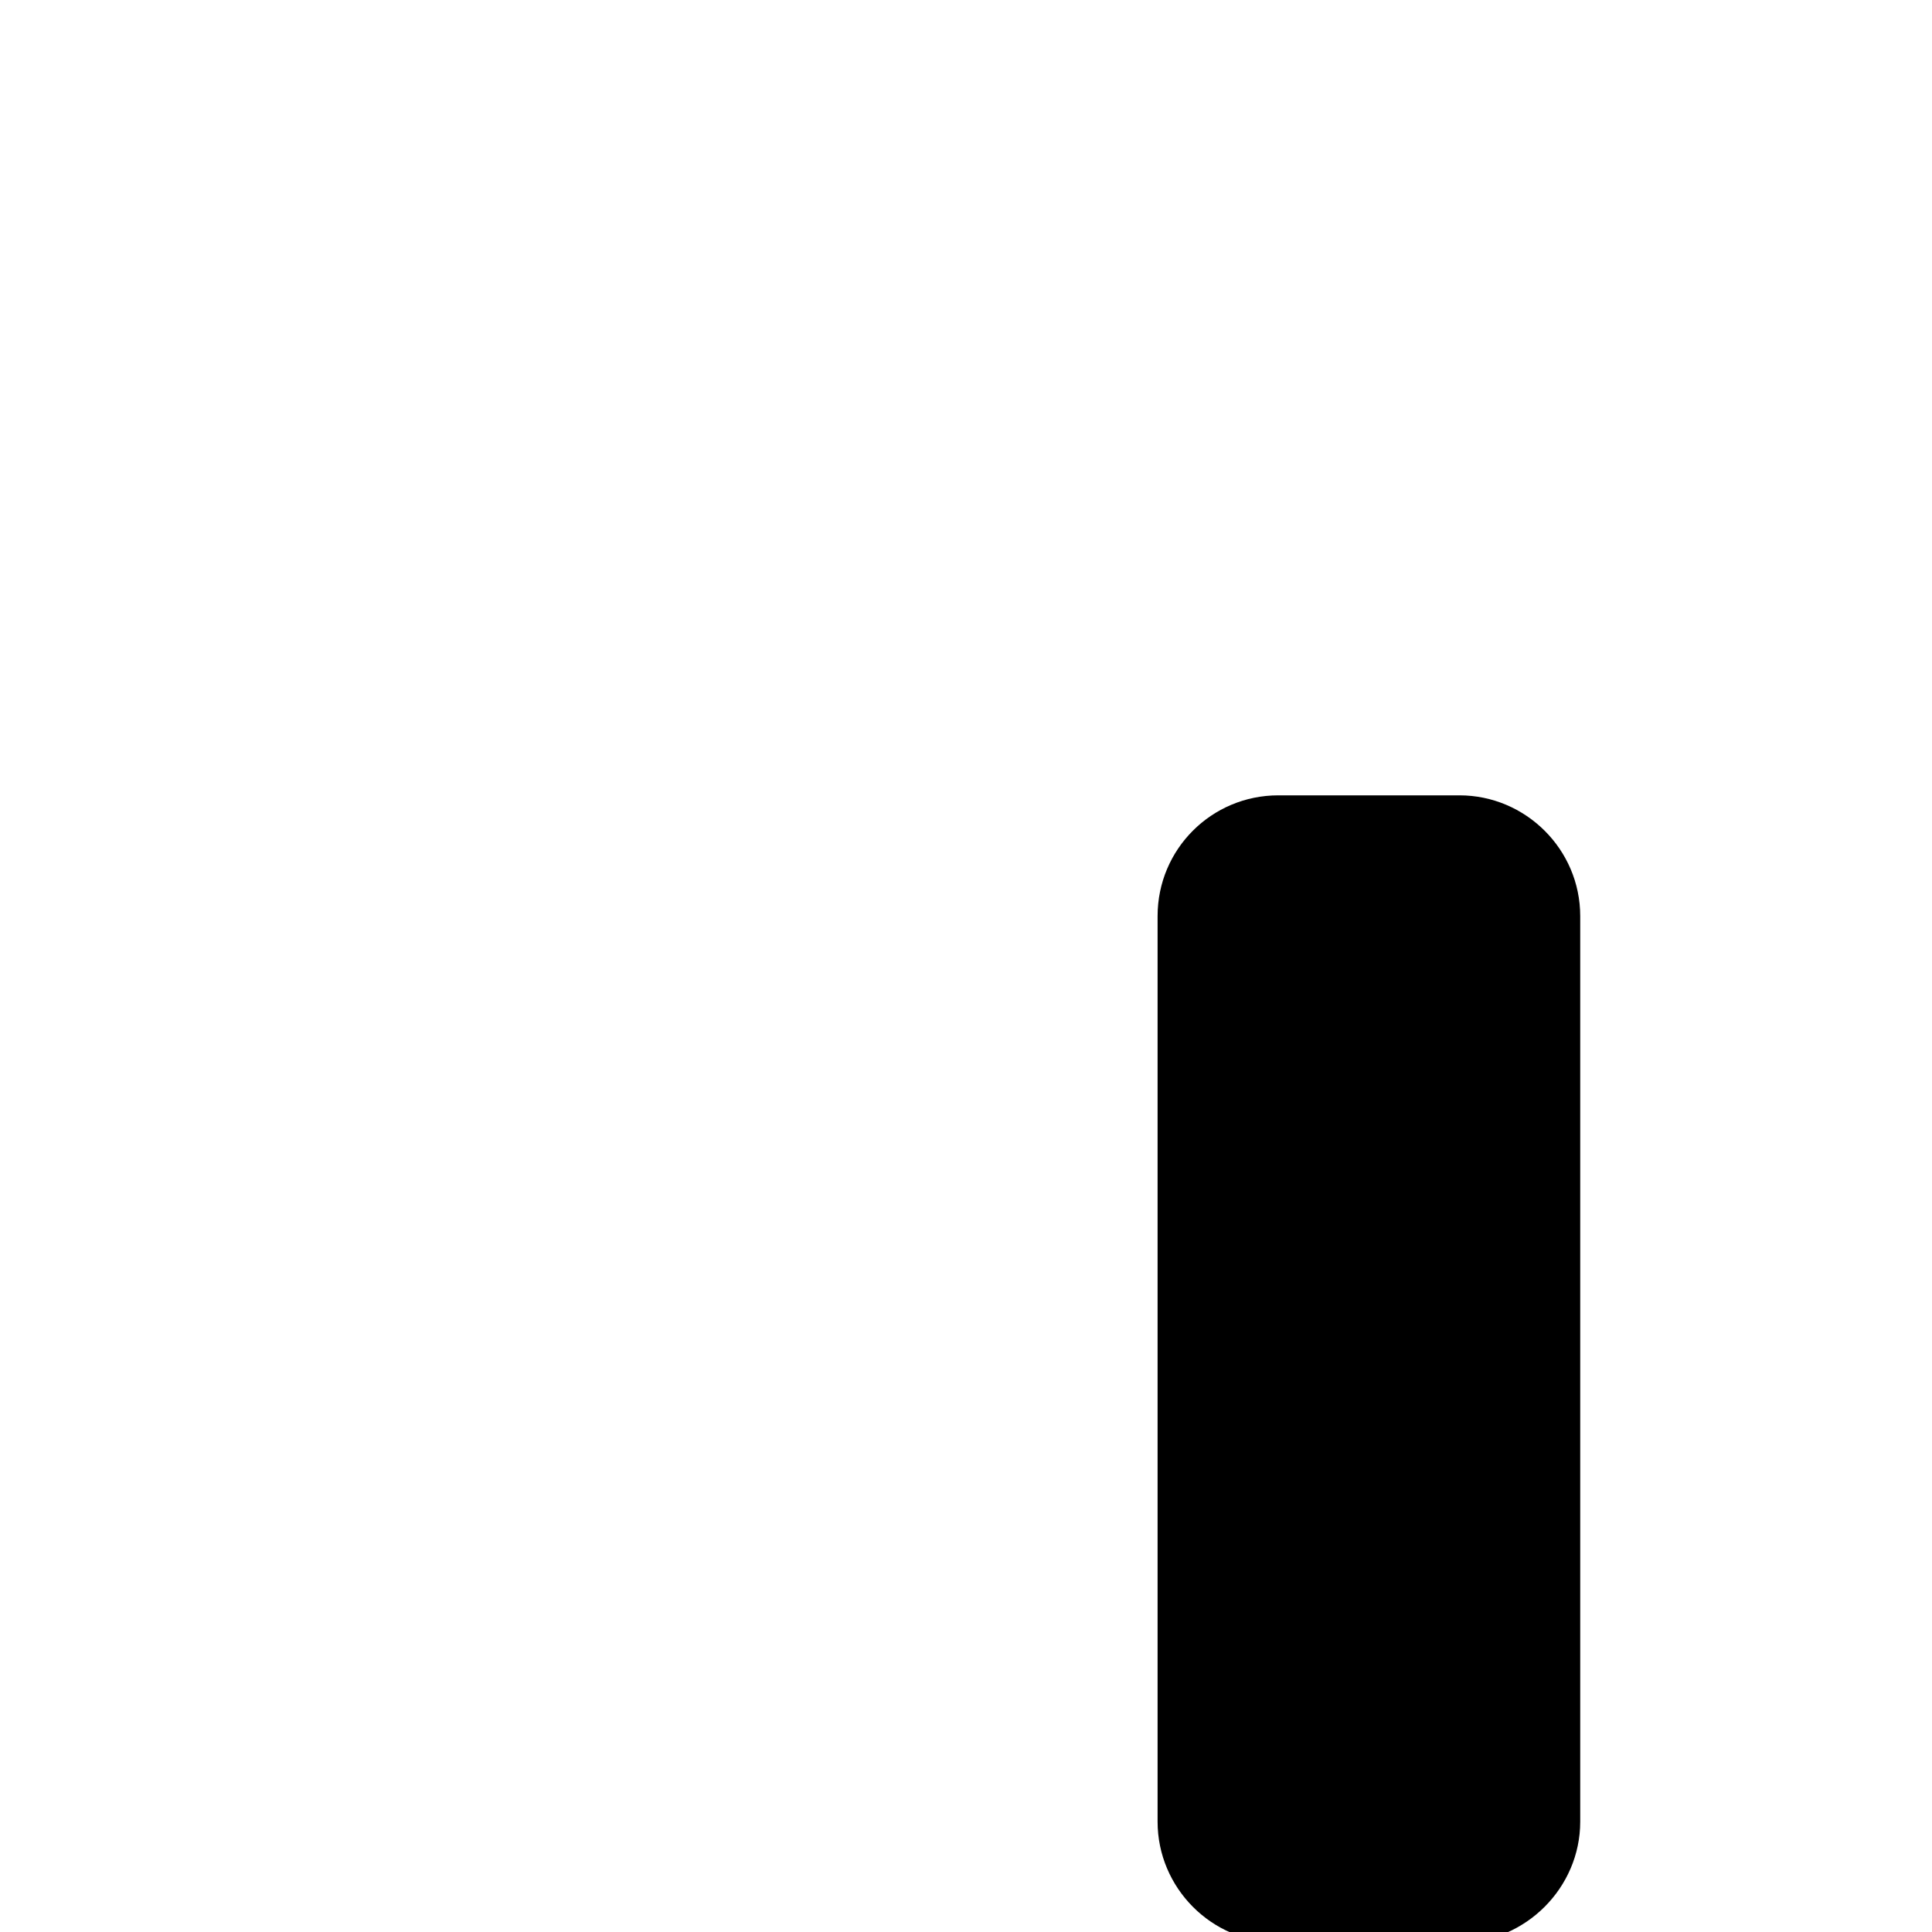
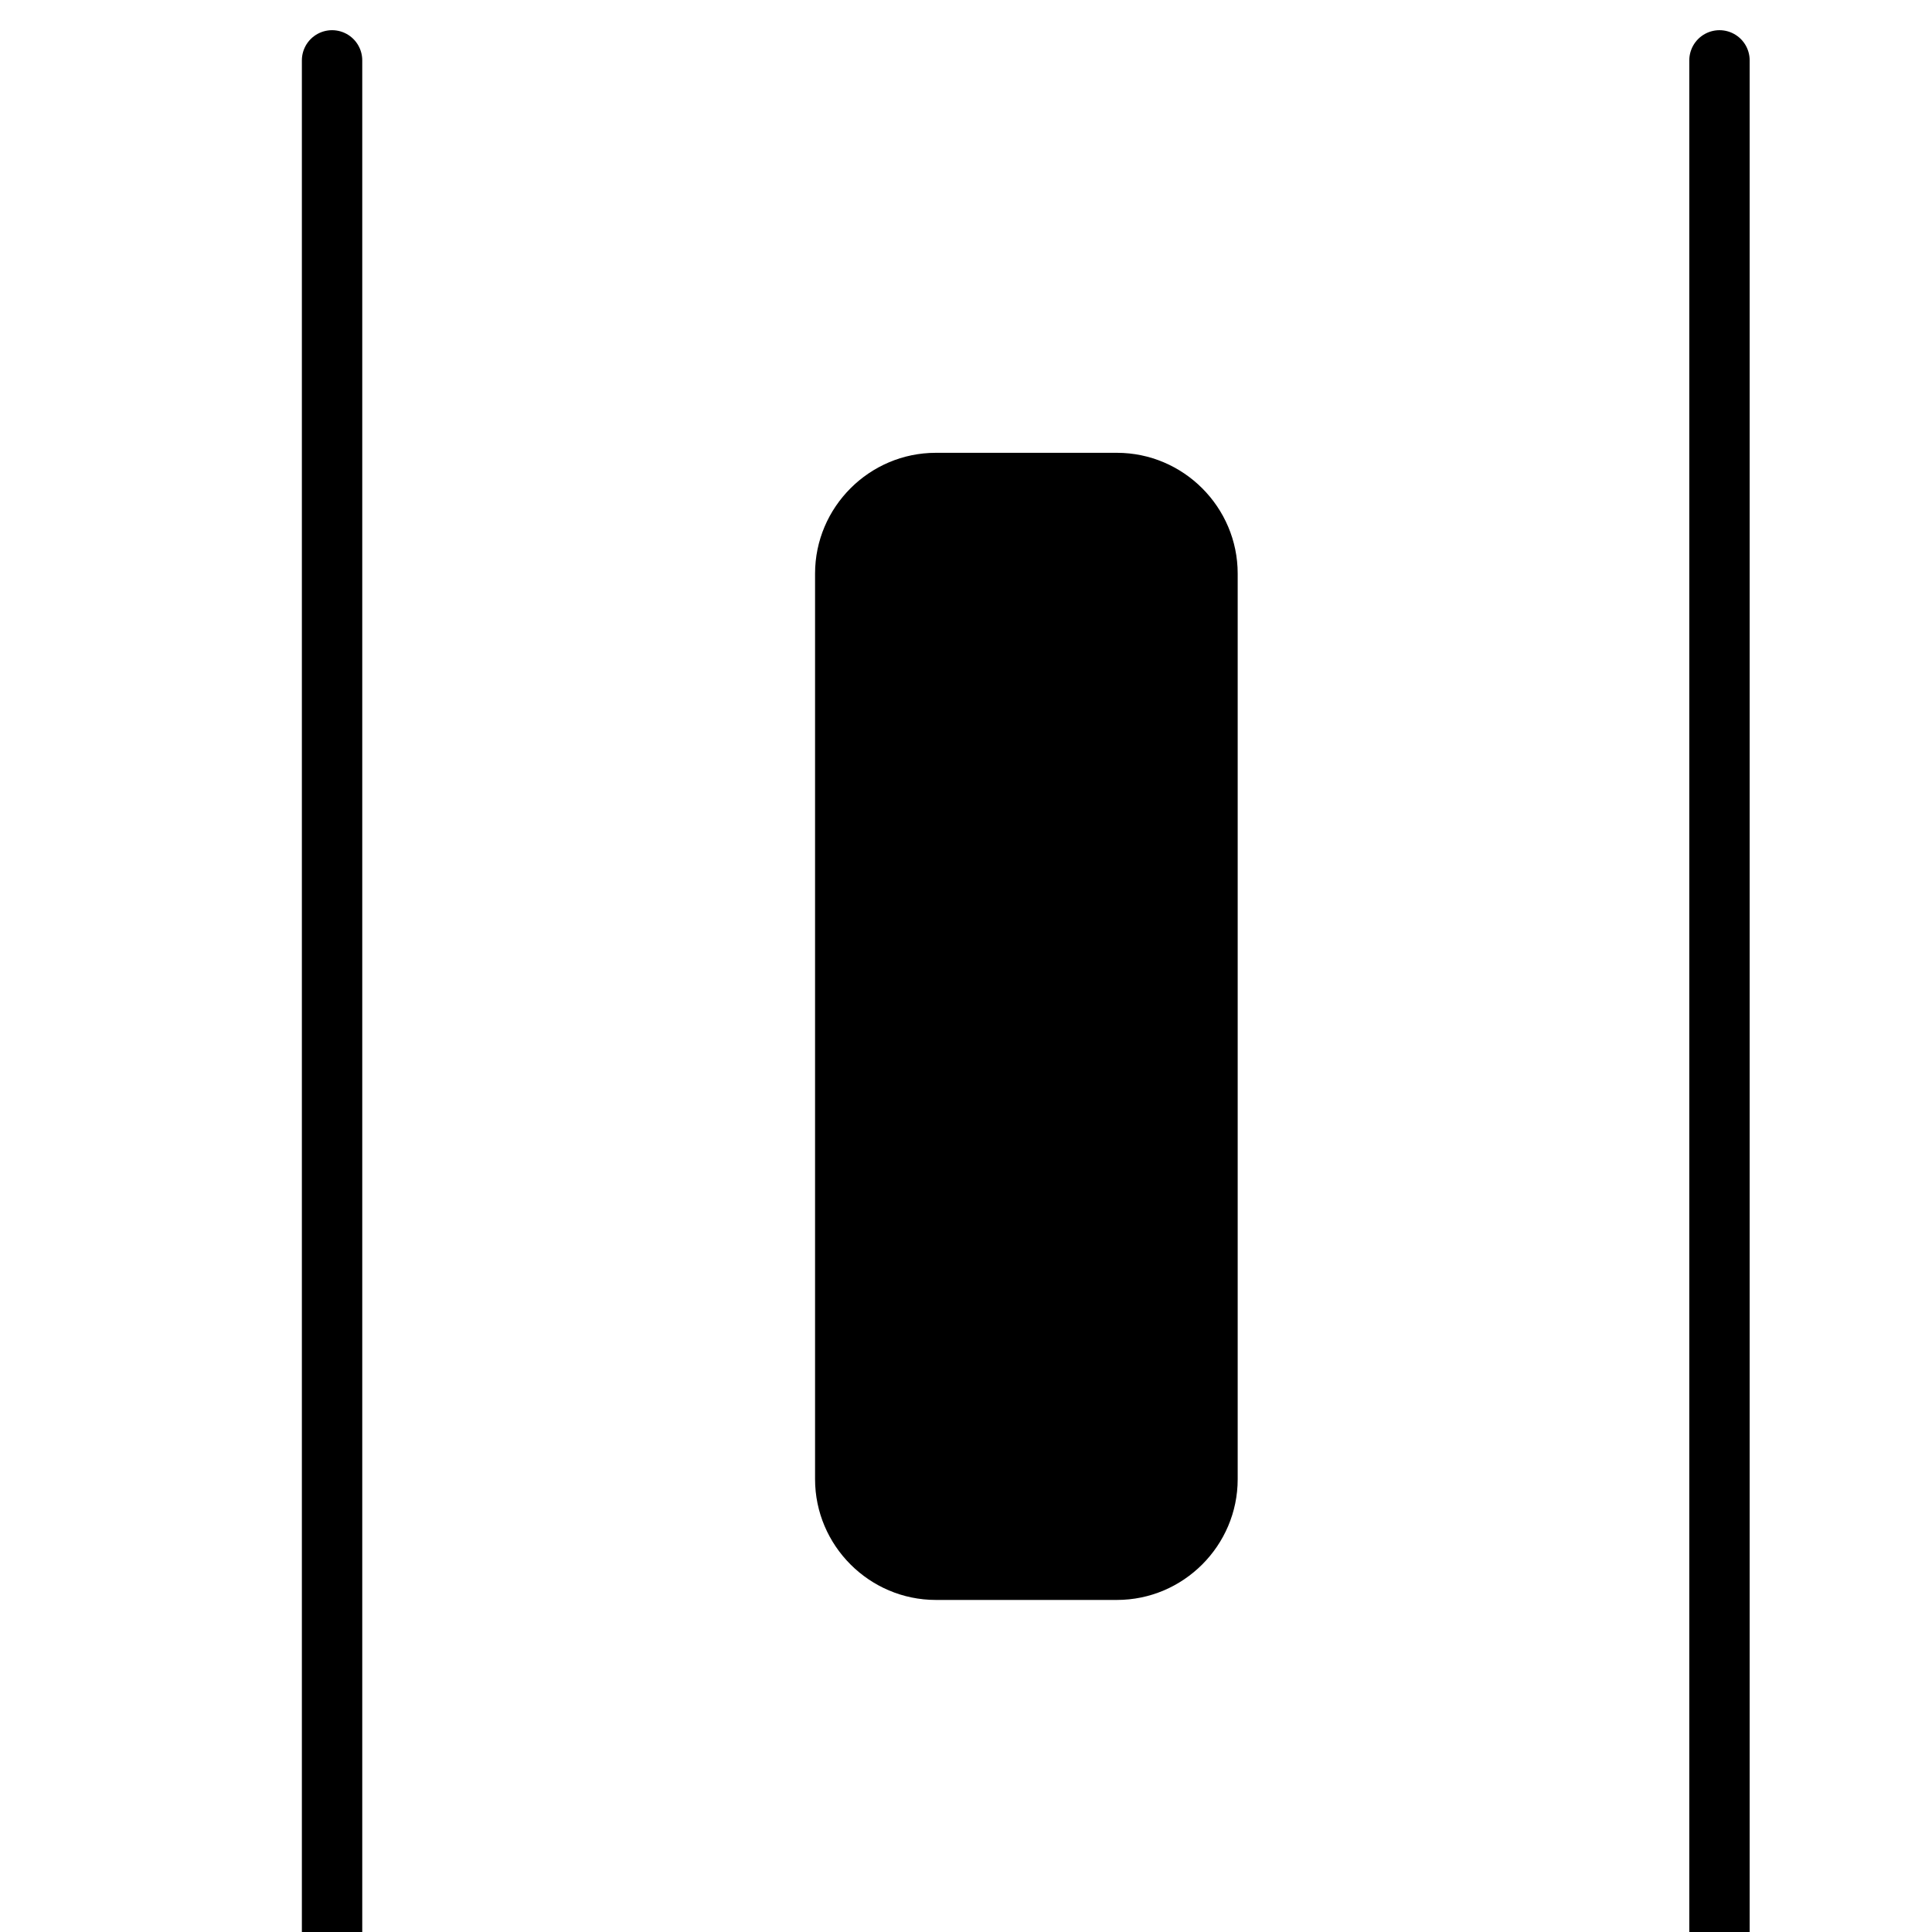
- <svg xmlns="http://www.w3.org/2000/svg" viewBox="0 0 24 24" fill="currentColor">
-   <path d="M18.13,9.88C18.95,9.88,19.63,10.55,19.63,11.38L19.63,22.63C19.63,23.45,18.95,24.13,18.13,24.13L15.88,24.13C15.05,24.13,14.38,23.45,14.38,22.63L14.38,11.38C14.38,10.55,15.05,9.88,15.88,9.88ZM25.61,5L25.61,29M8.38,5L8.38,29" />
+ <svg xmlns="http://www.w3.org/2000/svg" viewBox="0 0 32 32" fill="currentColor">
+   <path d="M18.5,26.5C19.6,26.5,20.5,25.6,20.5,24.5L20.5,9.5C20.5,8.4,19.6,7.5,18.5,7.5L15.5,7.5C14.4,7.5,13.5,8.4,13.5,9.5L13.5,24.5C13.5,25.6,14.4,26.5,15.5,26.5Z" />
+   <path d="M28.48,33L28.48,1" fill="none" stroke="currentColor" stroke-width="1" stroke-linecap="round" stroke-linejoin="round" />
+   <path d="M5.5,33L5.5,1" fill="none" stroke="currentColor" stroke-width="1" stroke-linecap="round" stroke-linejoin="round" />
</svg>
